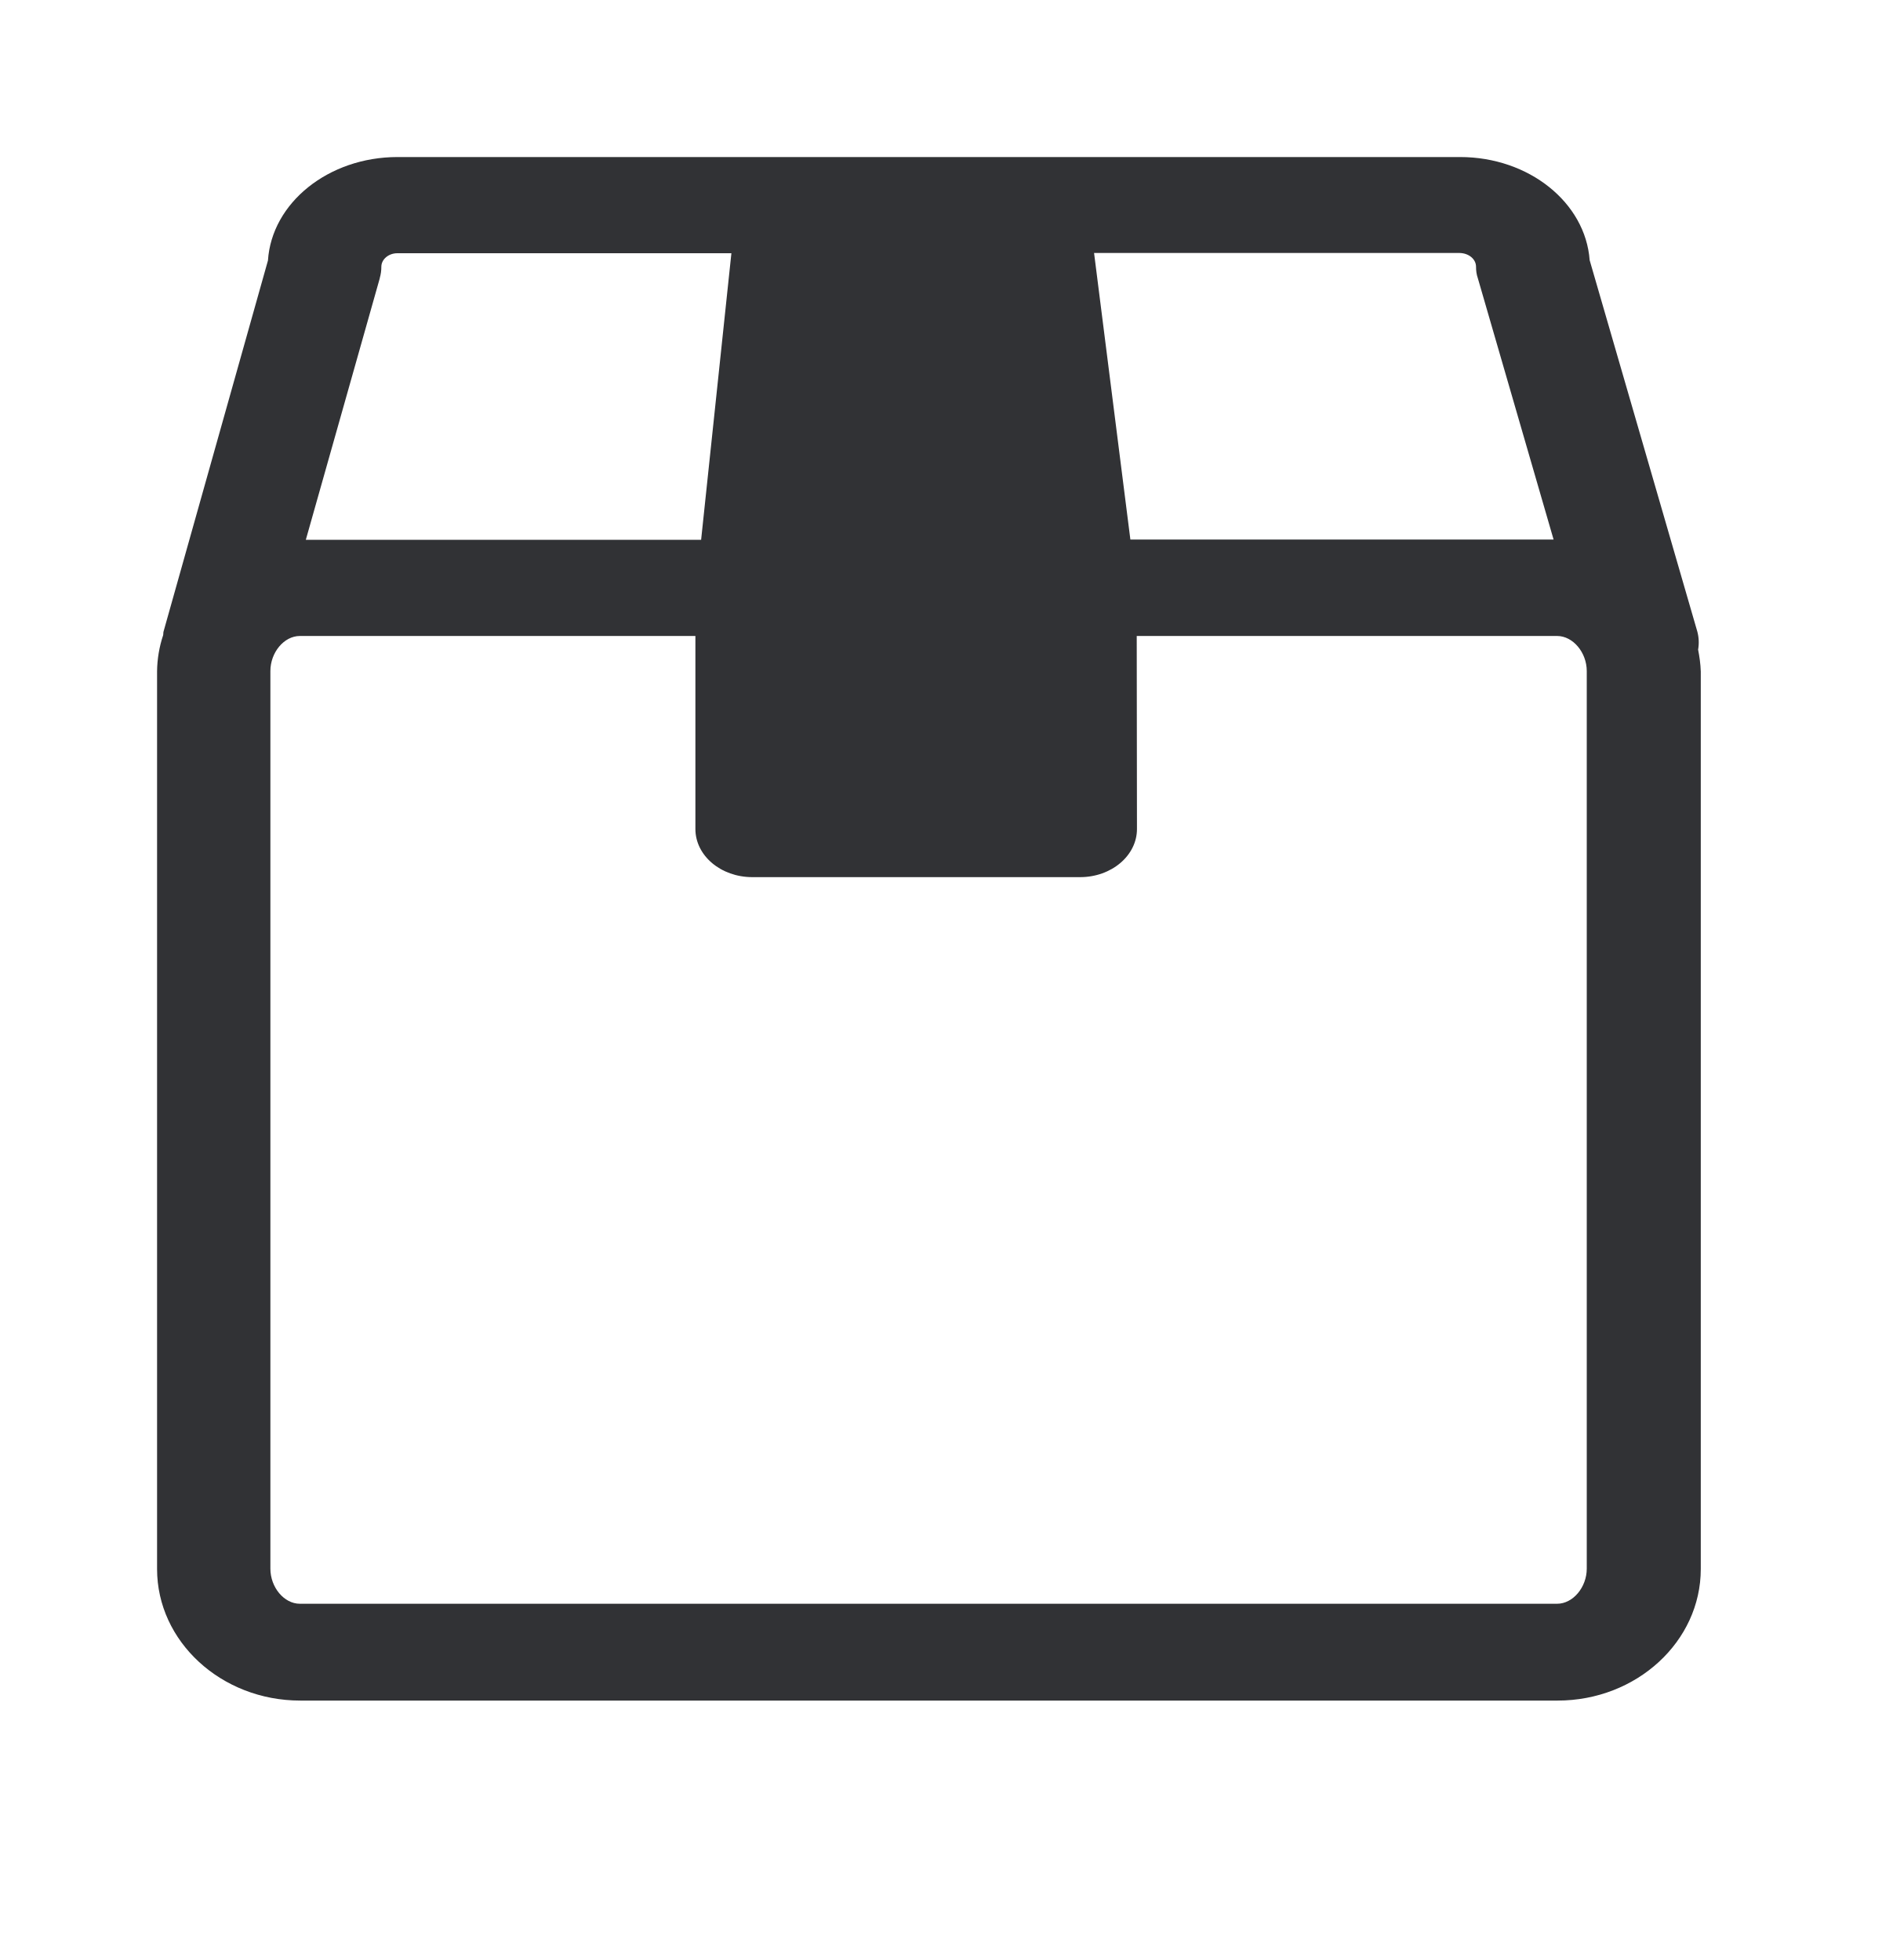
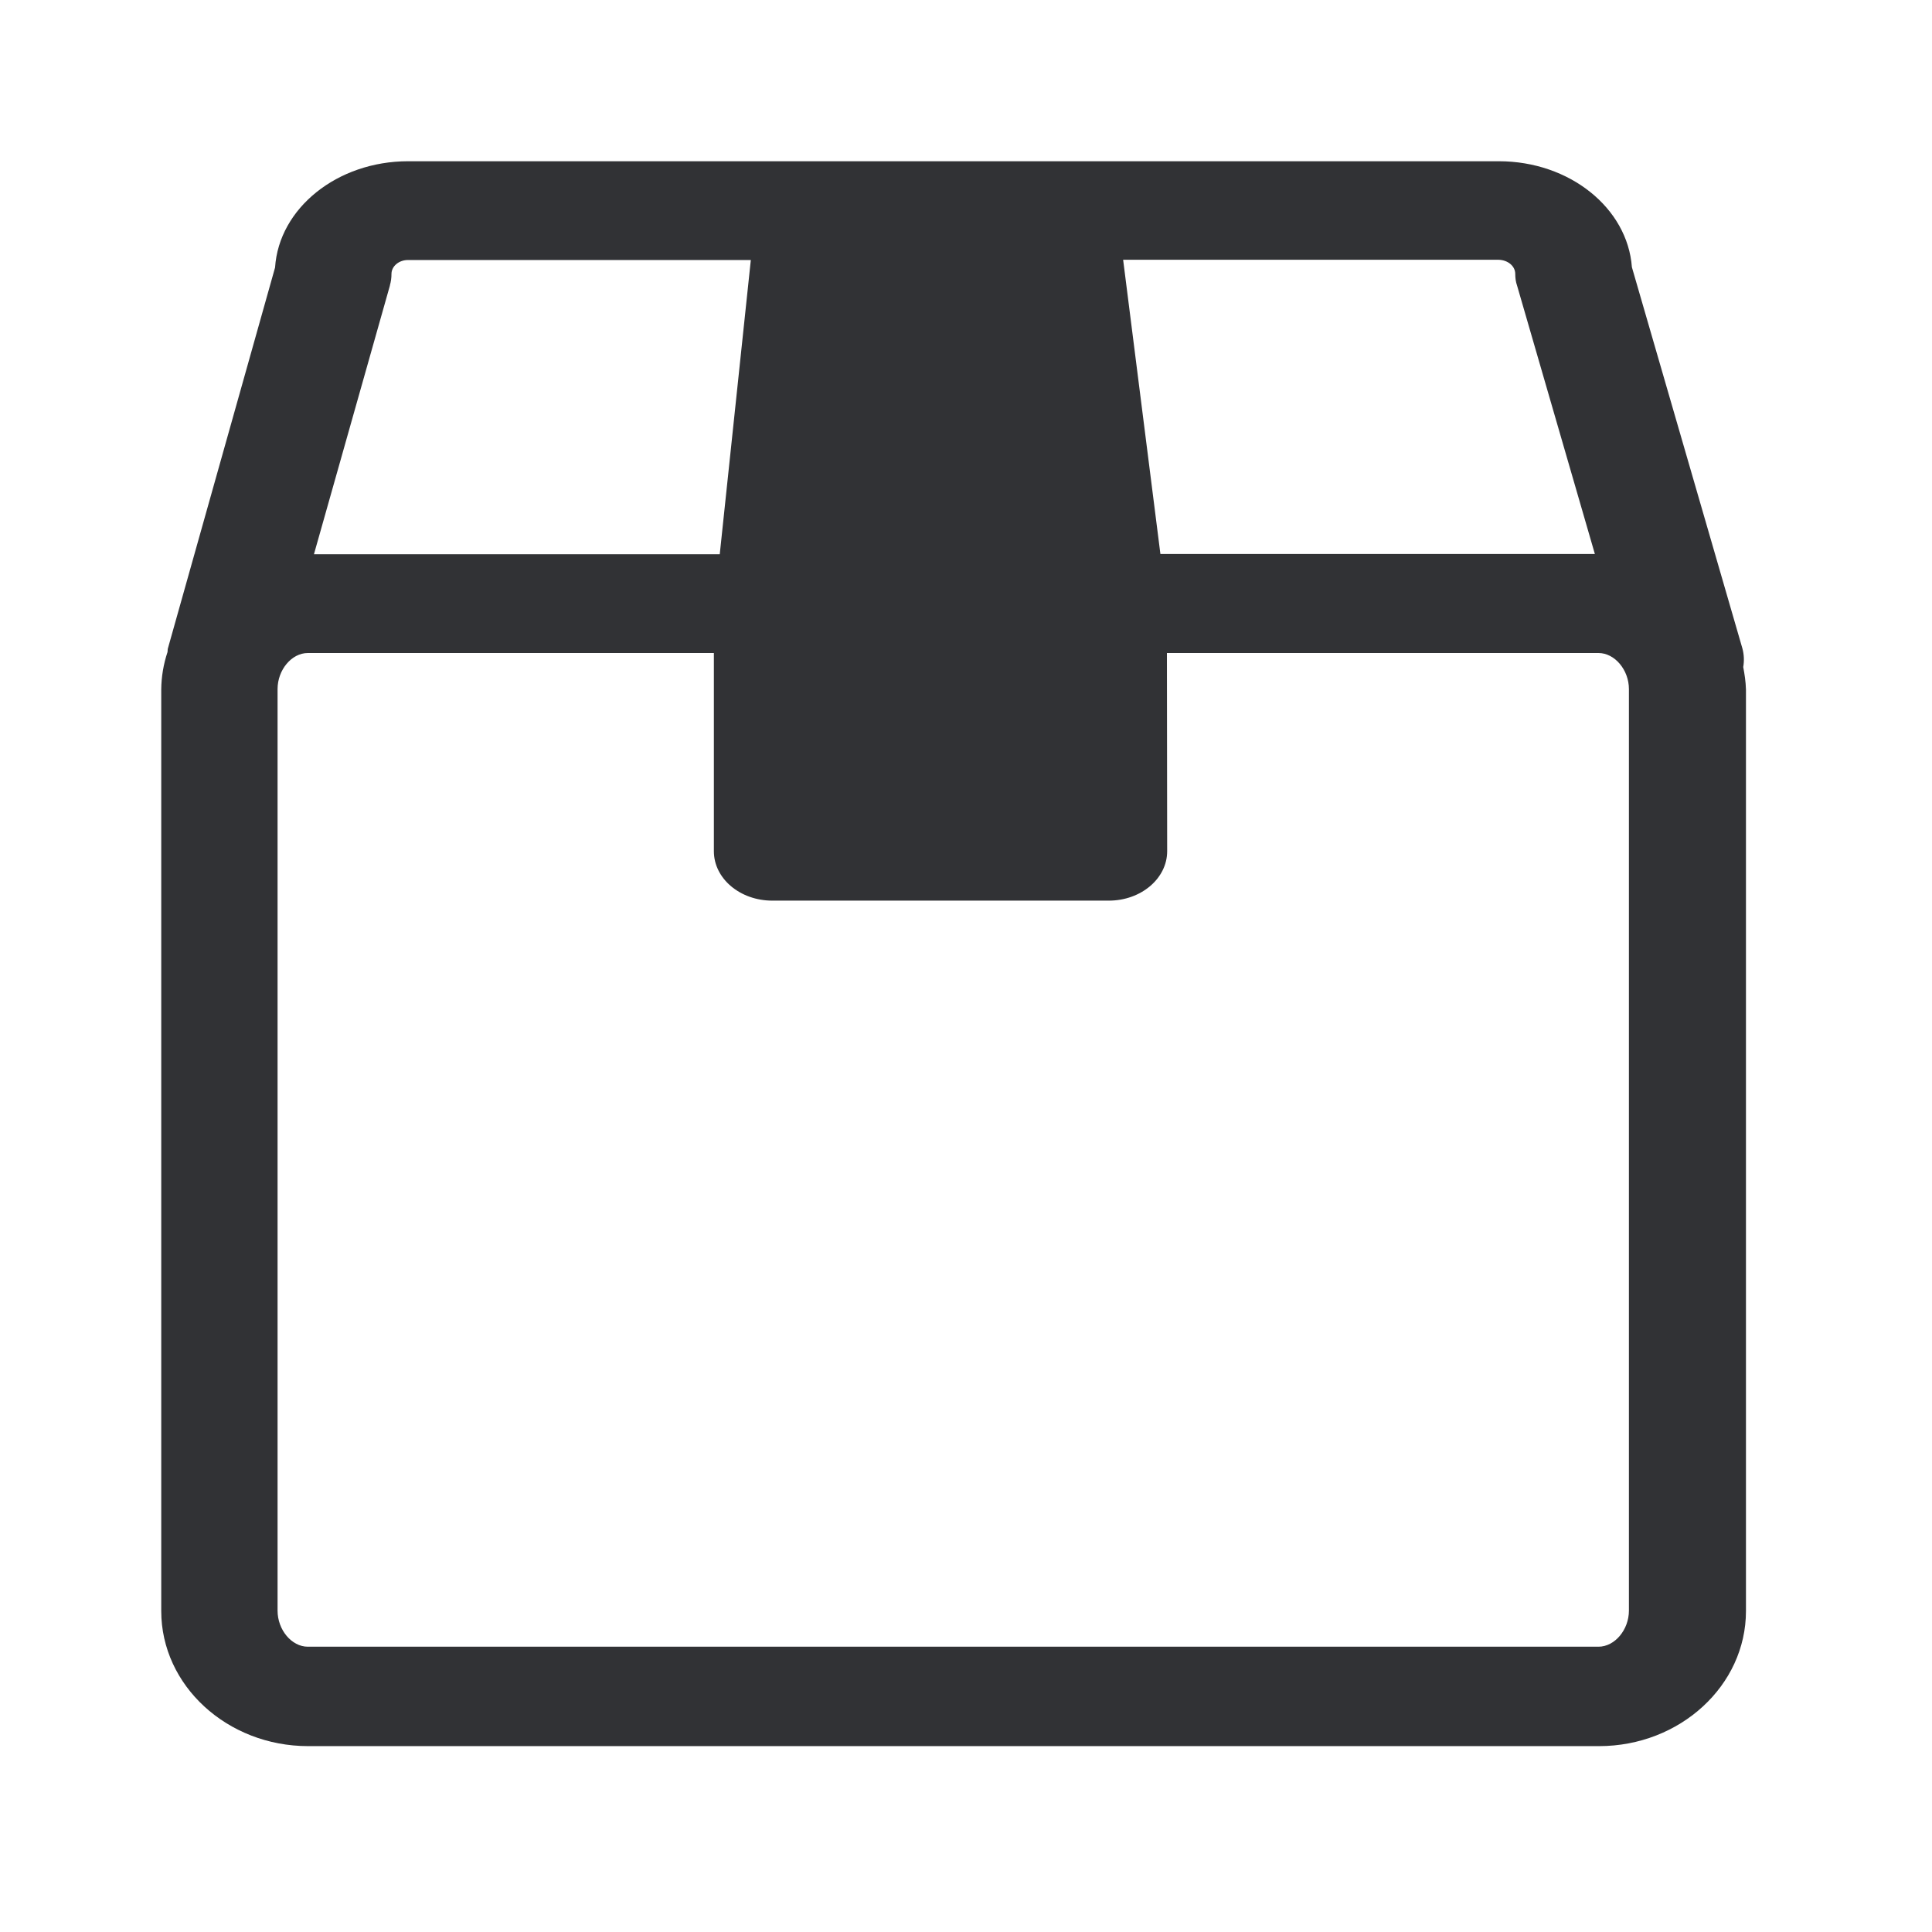
- <svg xmlns="http://www.w3.org/2000/svg" width="24" height="25" viewBox="0 0 24 25">
+ <svg xmlns="http://www.w3.org/2000/svg" width="24" height="24" viewBox="0 0 24 24">
  <path d="M20.235 20.008c0 .238-.176.448-.378.448H3.824c-.202 0-.376-.21-.376-.448V8.56c0-.238.174-.448.376-.448h5.044v2.462c0 .34.325.614.726.614h4.18c.4 0 .725-.275.725-.614l-.003-2.462h5.361c.202 0 .378.21.378.448v11.448zM4.843 3.546a.502.502 0 00.02-.143c0-.095.092-.173.204-.173h4.26l-.386 3.655H3.9l.944-3.339zm13.98-.143c0 .05.006.098.023.146l.966 3.333h-5.397l-.463-3.655h4.664c.115.003.207.078.207.176zm2.832 4.883a.533.533 0 00-.01-.23l-1.373-4.737c-.054-.734-.773-1.316-1.653-1.316H5.07c-.882 0-1.605.585-1.653 1.32L2.084 8.061c-.003.014 0 .025-.003.039a1.513 1.513 0 00-.078.465v11.448c0 .924.818 1.678 1.826 1.678h16.034c1.008 0 1.826-.754 1.826-1.678V8.566c-.003-.101-.017-.19-.034-.28z" fill="#313235" fill-rule="nonzero" />
</svg>
